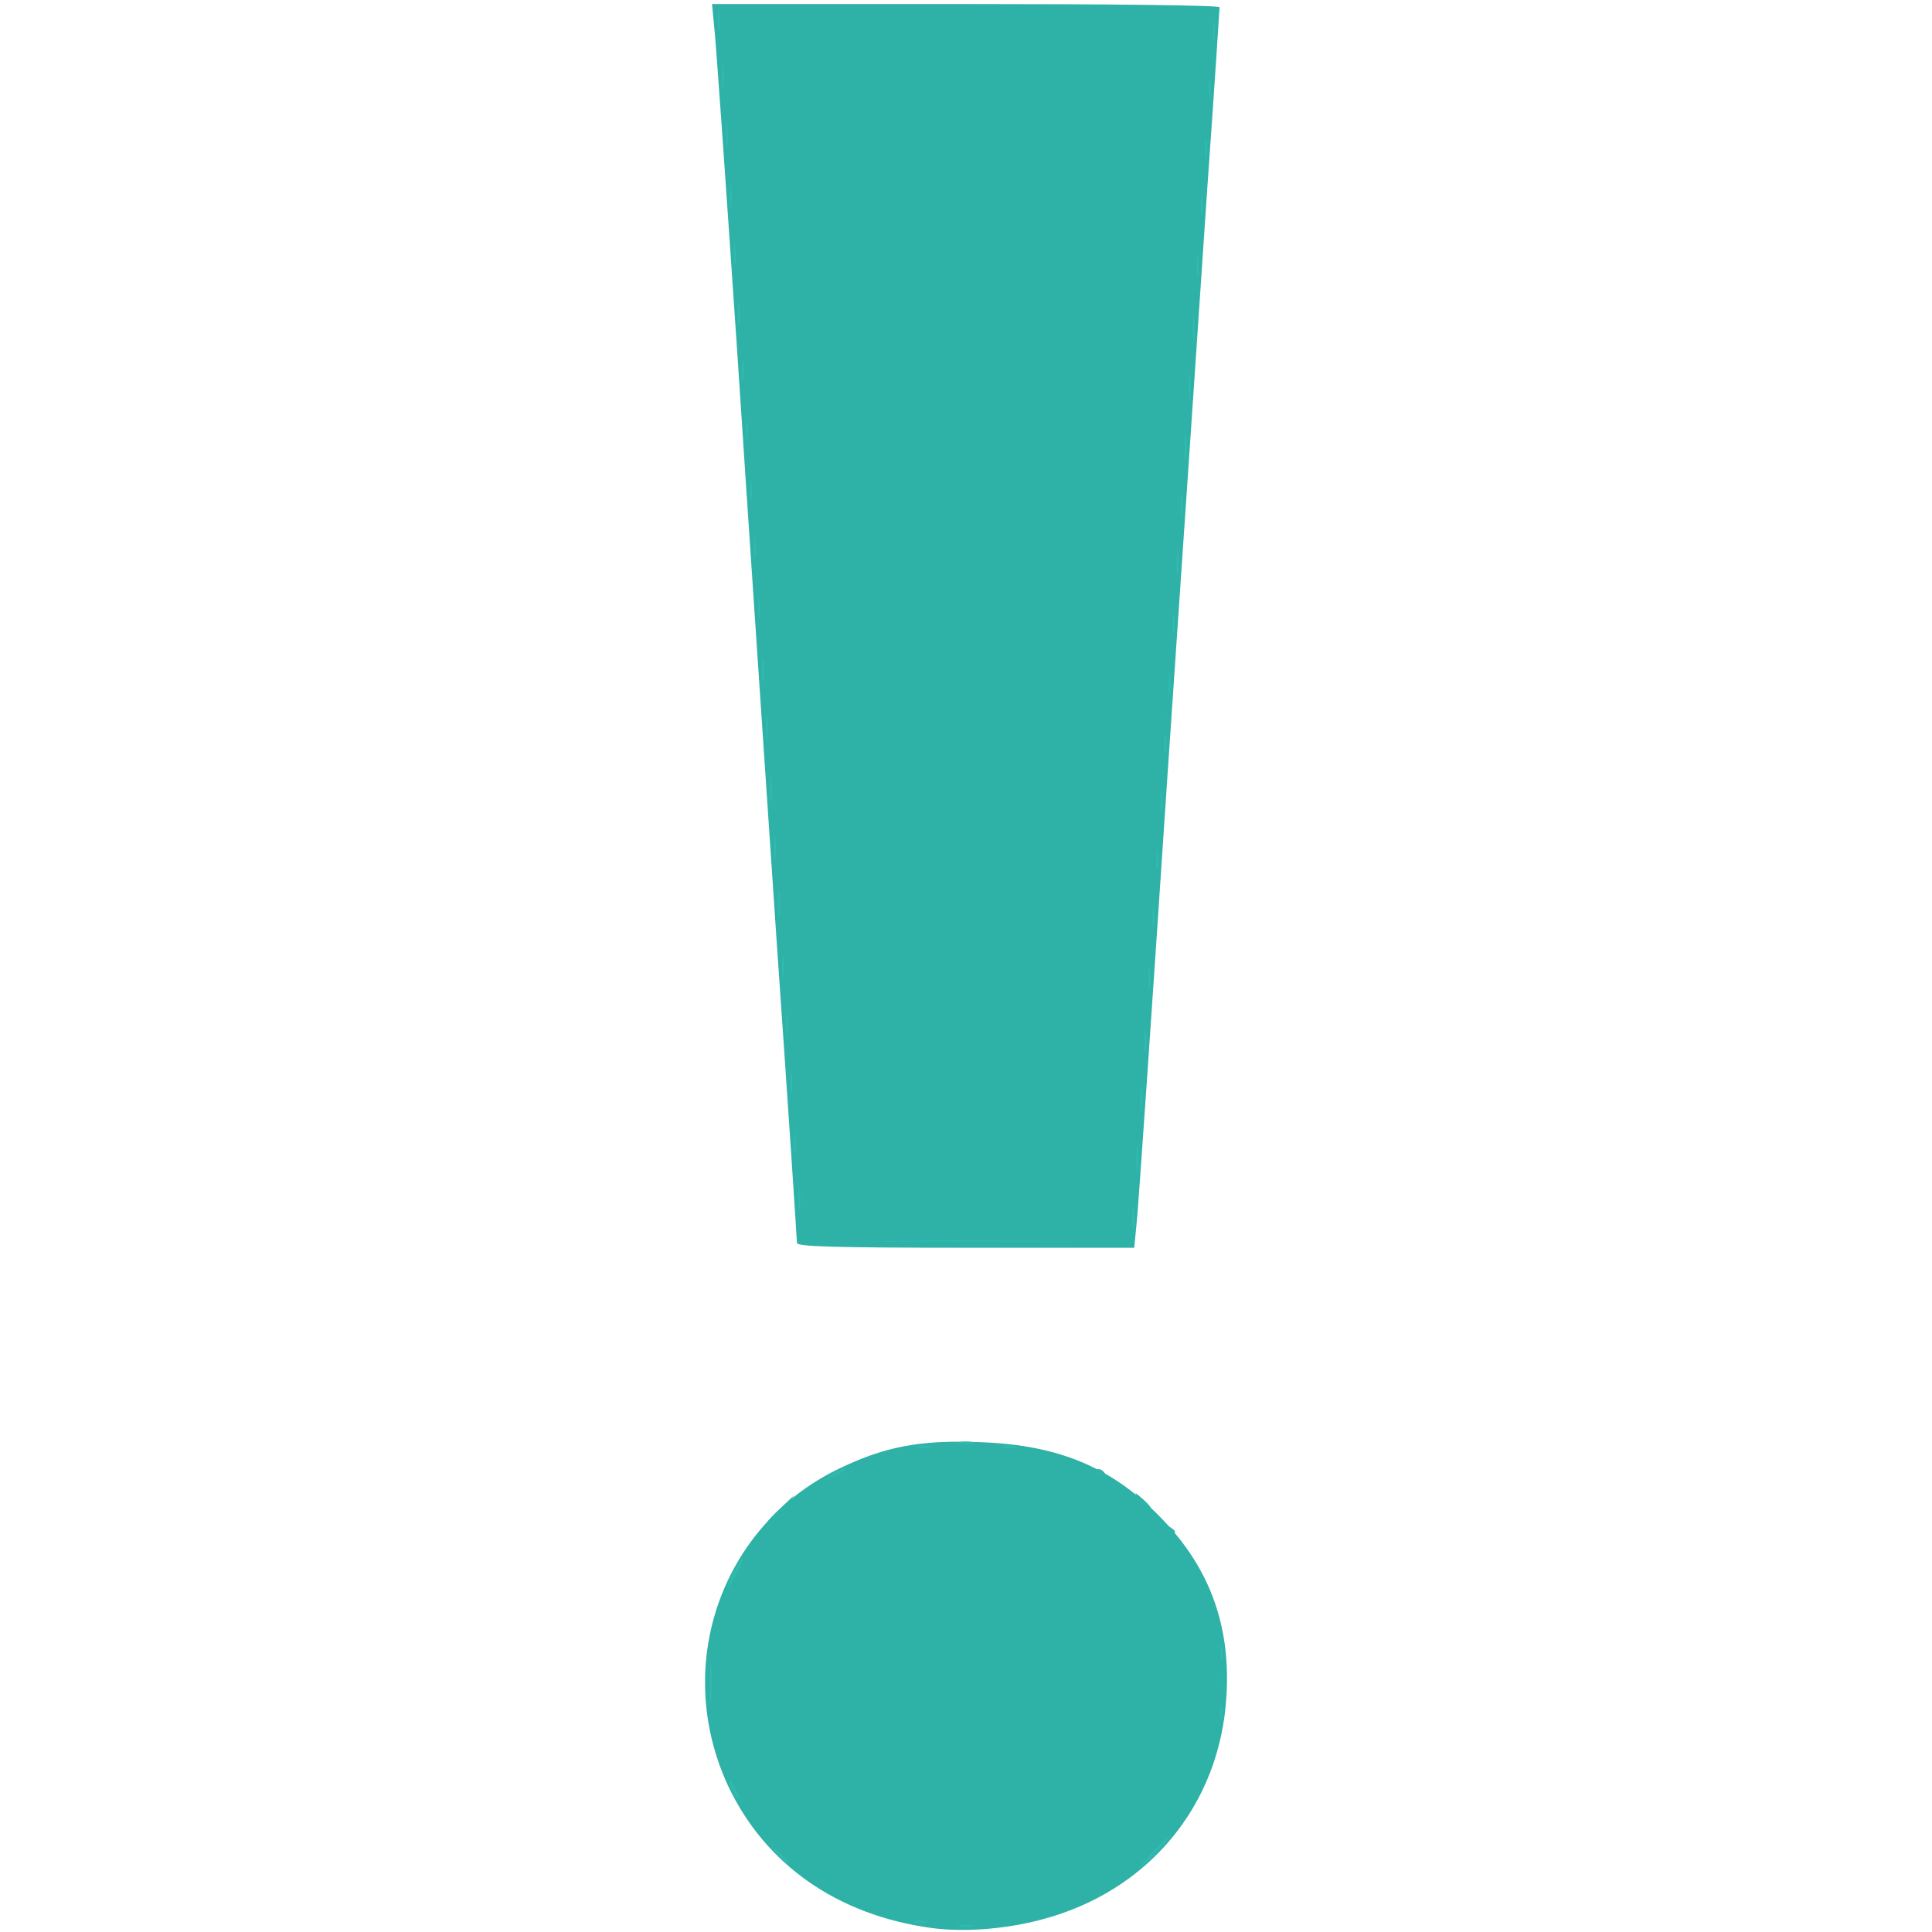
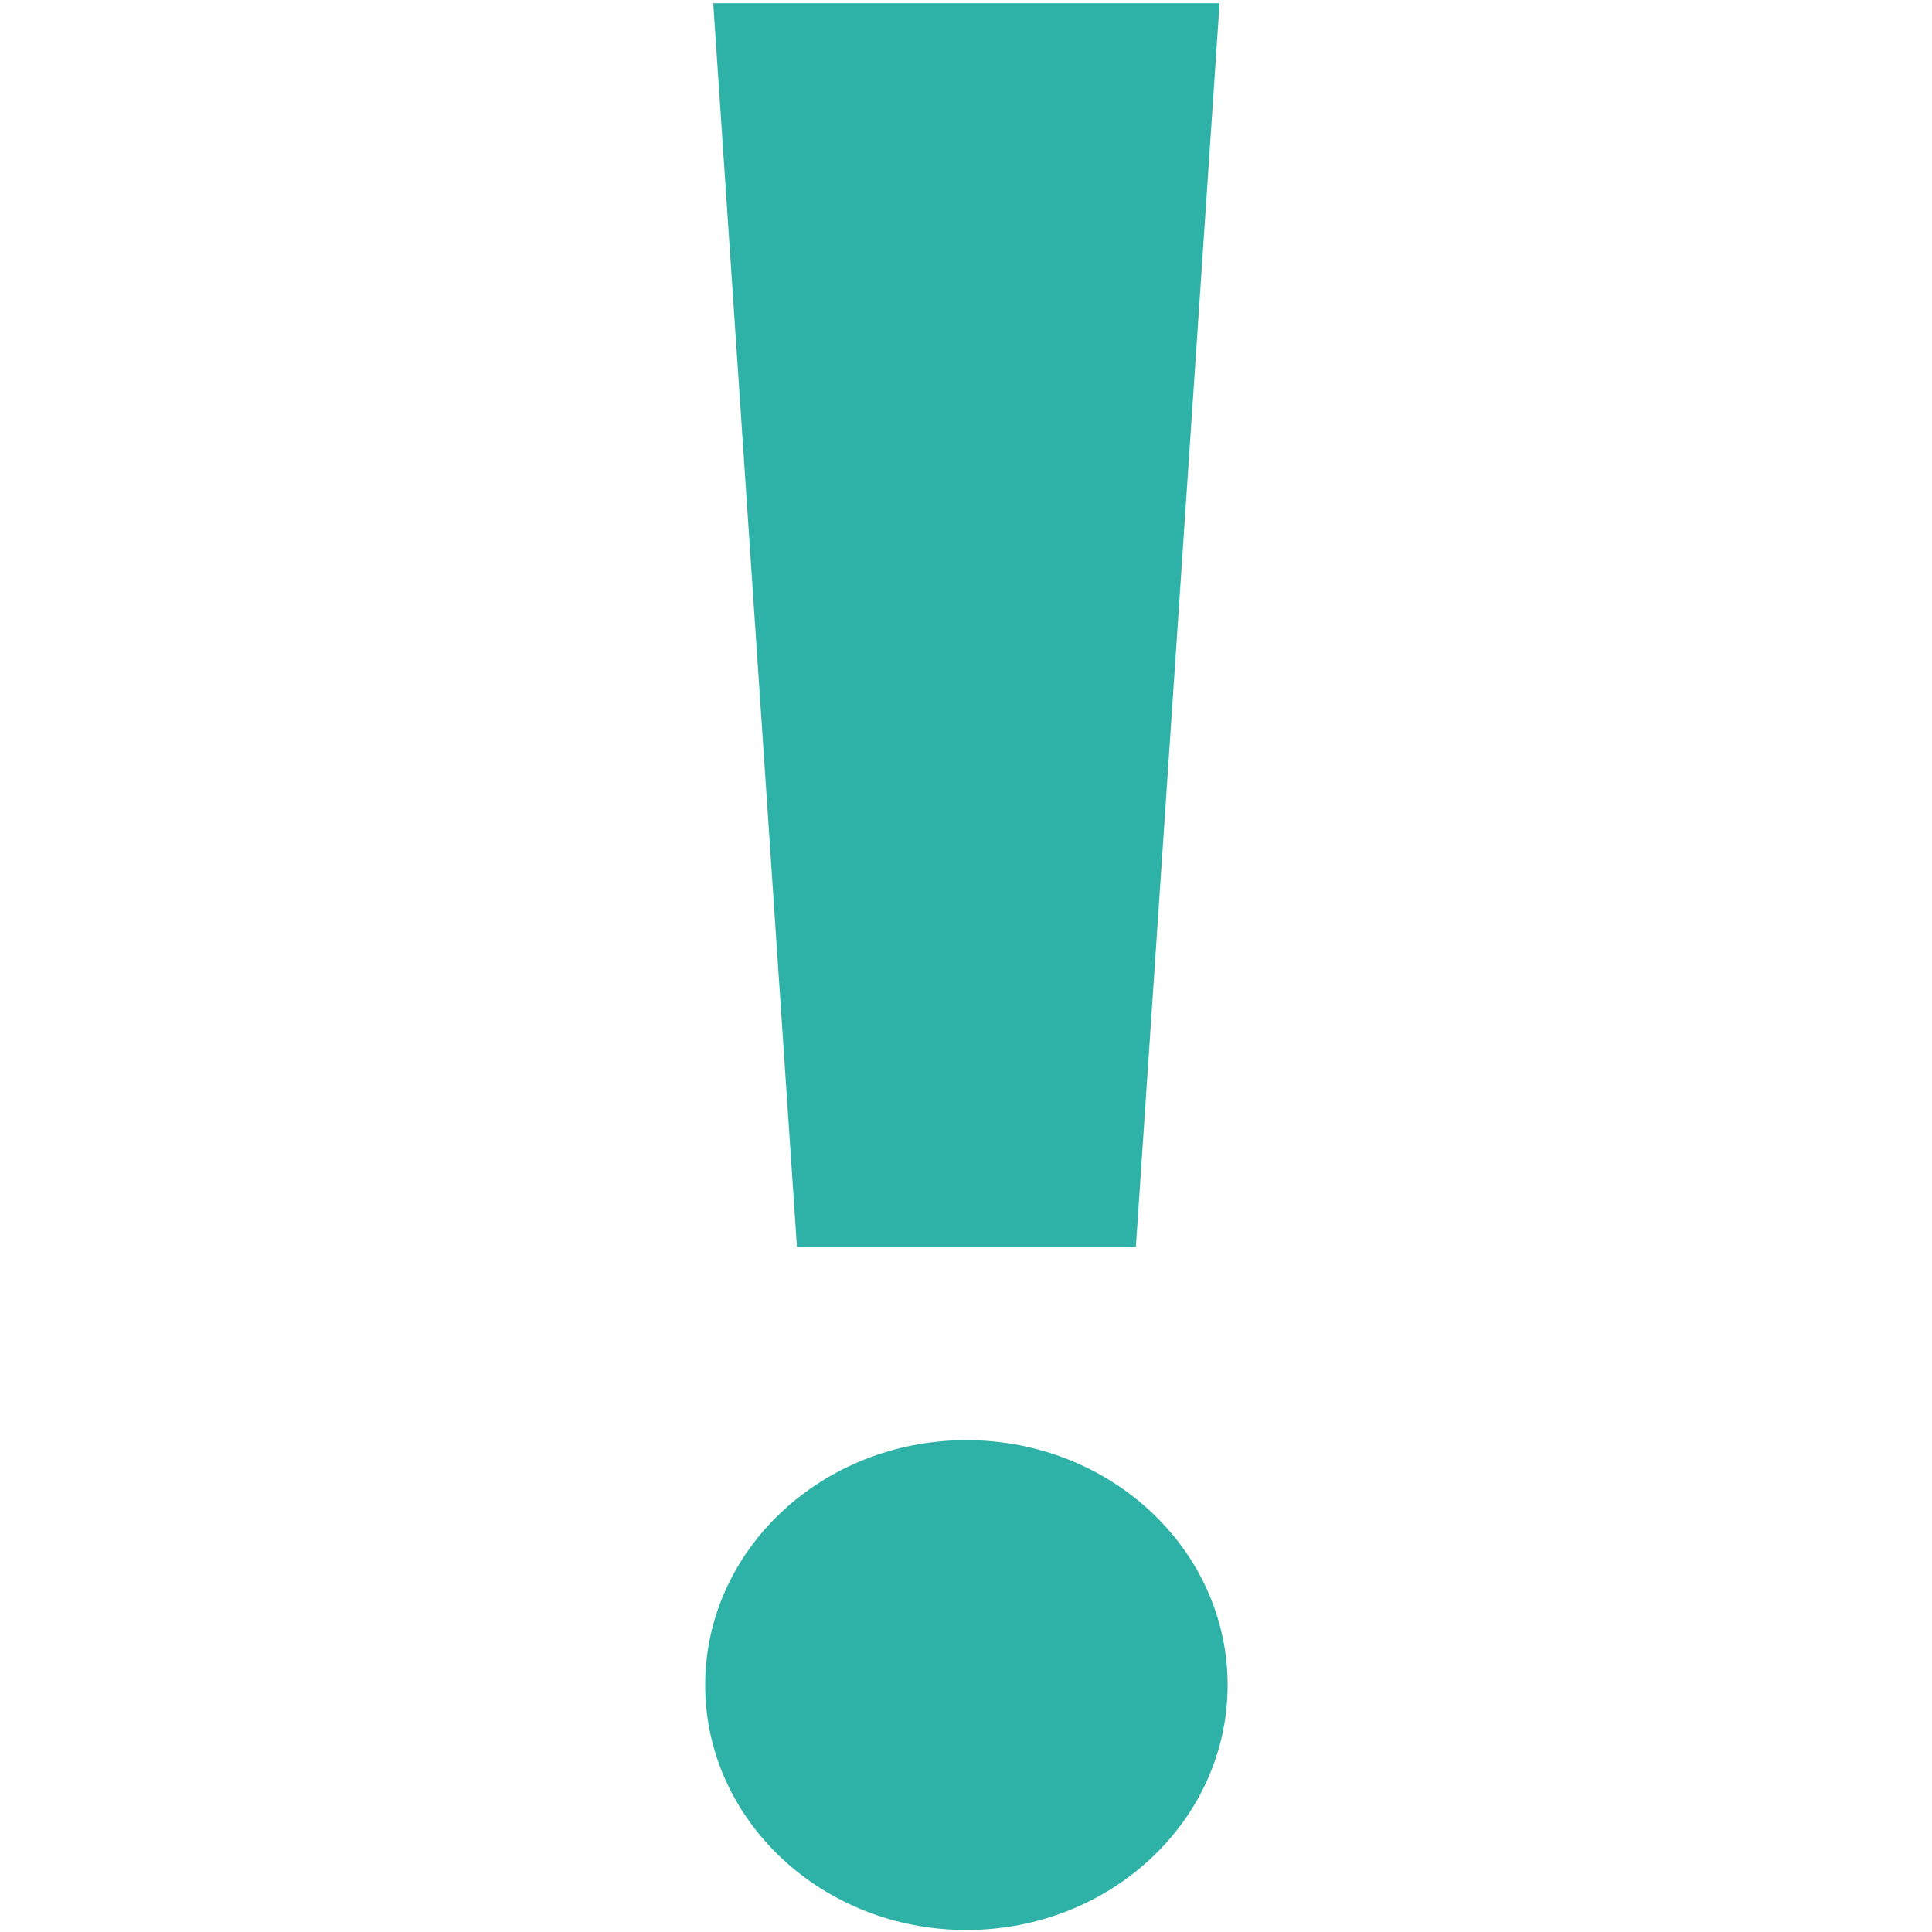
- <svg xmlns="http://www.w3.org/2000/svg" width="480" height="480" viewBox="0 0 480 480">
-   <path fill="#2eb1a7" d="M231.4 479.0C208.0 475.8 190.1 463.2 180.9 443.7C167.1 414.0 179.0 379.4 208.0 365.1C219.7 359.4 228.5 357.7 243.5 358.3C263.4 359.0 276.9 364.8 289.2 377.9C300.7 390.0 305.8 404.2 304.7 421.5C303.1 448.4 285.4 469.9 258.8 476.9C249.8 479.3 239.5 480.1 231.4 479.0ZM198.0 308.8C198.0 308.1 195.8 274.6 193.0 234.5C190.3 194.3 185.8 127.8 183.1 86.5C180.3 45.2 177.8 9.1 177.4 6.3L176.9 1.0L239.9 1.0C274.6 1.0 303.0 1.3 303.0 1.8C303.0 2.2 301.7 22.1 300.0 46.0C298.4 69.9 293.9 136.3 290.0 193.5C286.2 250.7 282.8 300.3 282.4 303.8L281.8 310.0L239.9 310.0C207.1 310.0 198.0 309.7 198.0 308.8Z" />
-   <path fill="#2eb3a9" d="M303.3 418.0C303.3 415.0 303.5 413.7 303.7 415.2C303.9 416.8 303.9 419.2 303.7 420.8C303.5 422.3 303.3 421.0 303.3 418.0ZM288.9 379.3C287.6 377.8 287.7 377.8 289.8 378.9C292.1 380.1 292.6 381.0 291.1 381.0C290.6 381.0 289.6 380.3 288.9 379.3ZM190.0 379.3C190.0 378.8 191.6 376.8 193.7 374.9L197.3 371.5L195.2 374.6C192.8 378.2 190.0 380.7 190.0 379.3ZM283.1 372.8C281.7 370.5 281.7 370.5 283.9 372.4C286.1 374.4 286.4 375.0 285.2 375.0C284.8 375.0 283.9 374.0 283.1 372.8ZM274.0 367.1C274.0 366.4 273.6 366.2 273.0 366.5C272.4 366.8 272.0 366.6 272.0 366.1C272.0 365.5 272.4 365.0 272.9 365.0C274.2 365.0 275.4 367.0 274.6 367.7C274.3 368.1 274.0 367.8 274.0 367.1ZM289.2 178.5C289.2 176.8 289.4 176.3 289.7 177.3C289.9 178.2 289.9 179.6 289.7 180.3C289.4 180.9 289.2 180.2 289.2 178.5Z" />
-   <path fill="#30b9af" d="M238.2 478.3C239.2 478.1 240.8 478.1 241.8 478.3C242.7 478.6 241.9 478.8 240.0 478.8C238.1 478.8 237.3 478.6 238.2 478.3ZM227.3 477.3C228.2 477.1 229.6 477.1 230.3 477.3C230.9 477.6 230.2 477.8 228.5 477.8C226.8 477.8 226.3 477.6 227.3 477.3ZM286.5 460.0C288.6 457.8 290.6 456.0 290.9 456.0C291.2 456.0 289.6 457.8 287.5 460.0C285.4 462.2 283.4 464.0 283.1 464.0C282.8 464.0 284.4 462.2 286.5 460.0ZM192.9 460.2L190.5 457.5L193.2 459.9C195.8 462.2 196.5 463.0 195.7 463.0C195.5 463.0 194.3 461.8 192.9 460.2ZM182.0 444.9C181.3 443.8 181.0 442.6 181.3 442.4C181.5 442.2 182.2 443.1 182.8 444.5C184.2 447.5 183.5 447.8 182.0 444.9ZM303.2 425.5C303.2 423.9 303.4 423.3 303.7 424.3C303.9 425.2 303.9 426.6 303.7 427.3C303.4 427.9 303.2 427.1 303.2 425.5ZM176.3 418.0C176.3 413.3 176.5 411.4 176.7 413.8C176.9 416.1 176.9 419.9 176.7 422.2C176.5 424.6 176.3 422.7 176.3 418.0ZM303.2 410.5C303.2 408.9 303.4 408.3 303.7 409.3C303.9 410.2 303.9 411.6 303.7 412.3C303.4 412.9 303.2 412.1 303.2 410.5ZM181.0 393.6C181.0 392.5 184.0 387.0 184.6 387.0C184.8 387.0 184.3 388.5 183.4 390.2C181.5 393.9 181.0 394.7 181.0 393.6ZM206.4 366.6C207.5 365.7 208.8 365.0 209.4 365.0C210.6 365.0 210.1 365.5 207.0 366.9C204.6 368.0 204.6 368.0 206.4 366.6ZM228.3 359.3C229.2 359.1 230.6 359.1 231.3 359.3C231.9 359.6 231.2 359.8 229.5 359.8C227.8 359.8 227.3 359.6 228.3 359.3ZM249.3 359.3C250.2 359.1 251.6 359.1 252.3 359.3C252.9 359.6 252.2 359.8 250.5 359.8C248.8 359.8 248.3 359.6 249.3 359.3ZM238.2 358.3C239.2 358.1 240.8 358.1 241.8 358.3C242.7 358.6 241.9 358.8 240.0 358.8C238.1 358.8 237.3 358.6 238.2 358.3ZM219.3 308.3C230.7 308.1 249.3 308.1 260.8 308.3C272.2 308.4 262.8 308.5 240.0 308.5C217.2 308.5 207.8 308.4 219.3 308.3ZM281.3 302.5C281.3 299.8 281.5 298.7 281.7 300.3C281.9 301.8 281.9 304.0 281.7 305.3C281.5 306.5 281.3 305.2 281.3 302.5ZM198.3 298.0C198.3 295.5 198.5 294.5 198.7 295.8C198.9 297.0 198.9 299.0 198.7 300.2C198.5 301.5 198.3 300.5 198.3 298.0ZM282.3 288.0C282.3 285.0 282.5 283.7 282.7 285.2C282.9 286.8 282.9 289.2 282.7 290.8C282.5 292.3 282.3 291.0 282.3 288.0ZM197.3 284.0C197.3 281.5 197.5 280.5 197.7 281.8C197.9 283.0 197.9 285.0 197.7 286.2C197.5 287.5 197.3 286.5 197.3 284.0ZM283.3 273.0C283.3 270.0 283.5 268.7 283.7 270.2C283.9 271.8 283.9 274.2 283.7 275.8C283.5 277.3 283.3 276.0 283.3 273.0ZM196.3 269.0C196.3 266.5 196.5 265.5 196.7 266.8C196.9 268.0 196.9 270.0 196.7 271.2C196.5 272.5 196.3 271.5 196.3 269.0ZM284.3 258.5C284.3 255.8 284.5 254.7 284.7 256.3C284.9 257.8 284.9 260.0 284.7 261.3C284.5 262.5 284.3 261.2 284.3 258.5ZM195.3 254.5C195.3 251.8 195.5 250.7 195.7 252.3C195.9 253.8 195.9 256.0 195.7 257.3C195.5 258.5 195.3 257.2 195.3 254.5ZM285.3 243.0C285.3 240.5 285.5 239.5 285.7 240.8C285.9 242.0 285.9 244.0 285.7 245.2C285.5 246.5 285.3 245.5 285.3 243.0ZM194.3 240.0C194.3 237.5 194.5 236.5 194.7 237.8C194.9 239.0 194.9 241.0 194.7 242.2C194.5 243.5 194.3 242.5 194.3 240.0ZM286.3 228.0C286.3 225.5 286.5 224.5 286.7 225.8C286.9 227.0 286.9 229.0 286.7 230.2C286.5 231.5 286.3 230.5 286.3 228.0ZM193.3 224.5C193.3 221.8 193.5 220.7 193.7 222.3C193.9 223.8 193.9 226.0 193.7 227.3C193.5 228.5 193.3 227.2 193.3 224.5ZM287.3 213.5C287.3 211.3 287.5 210.5 287.7 211.8C287.9 213.0 287.9 214.8 287.7 215.8C287.4 216.7 287.2 215.7 287.3 213.5ZM192.3 210.5C192.3 207.8 192.5 206.7 192.7 208.3C192.9 209.8 192.9 212.0 192.7 213.3C192.5 214.5 192.3 213.2 192.3 210.5ZM288.3 199.0C288.3 196.5 288.5 195.5 288.7 196.8C288.9 198.0 288.9 200.0 288.7 201.2C288.5 202.5 288.3 201.5 288.3 199.0ZM191.3 196.0C191.3 193.0 191.5 191.7 191.7 193.2C191.9 194.8 191.9 197.2 191.7 198.8C191.5 200.3 191.3 199.0 191.3 196.0ZM289.3 184.5C289.3 182.3 289.5 181.5 289.7 182.8C289.9 184.0 289.9 185.8 289.7 186.8C289.4 187.7 289.2 186.7 289.3 184.5ZM190.3 181.0C190.3 178.0 190.5 176.7 190.7 178.2C190.9 179.8 190.9 182.2 190.7 183.8C190.5 185.3 190.3 184.0 190.3 181.0ZM290.3 170.0C290.3 167.5 290.5 166.5 290.7 167.8C290.9 169.0 290.9 171.0 290.7 172.2C290.5 173.5 290.3 172.5 290.3 170.0ZM189.3 166.5C189.3 163.8 189.5 162.7 189.7 164.3C189.9 165.8 189.9 168.0 189.7 169.3C189.5 170.5 189.3 169.2 189.3 166.5ZM291.3 155.0C291.3 152.5 291.5 151.5 291.7 152.8C291.9 154.0 291.9 156.0 291.7 157.2C291.5 158.5 291.3 157.5 291.3 155.0ZM188.3 151.0C188.3 148.5 188.5 147.5 188.7 148.8C188.9 150.0 188.9 152.0 188.7 153.2C188.5 154.5 188.3 153.5 188.3 151.0ZM292.3 140.0C292.3 137.5 292.5 136.5 292.7 137.8C292.9 139.0 292.9 141.0 292.7 142.2C292.5 143.5 292.3 142.5 292.3 140.0ZM187.3 136.0C187.3 133.5 187.5 132.5 187.7 133.8C187.9 135.0 187.9 137.0 187.7 138.2C187.5 139.5 187.3 138.5 187.3 136.0ZM293.3 125.5C293.3 122.8 293.5 121.7 293.7 123.3C293.9 124.8 293.9 127.0 293.7 128.3C293.5 129.5 293.3 128.2 293.3 125.5ZM186.3 122.0C186.3 119.5 186.5 118.5 186.7 119.8C186.9 121.0 186.9 123.0 186.7 124.2C186.5 125.5 186.3 124.5 186.3 122.0ZM294.3 111.0C294.3 108.0 294.5 106.7 294.7 108.2C294.9 109.8 294.9 112.2 294.7 113.8C294.5 115.3 294.3 114.0 294.3 111.0ZM185.3 107.0C185.3 104.5 185.5 103.5 185.7 104.8C185.9 106.0 185.9 108.0 185.7 109.2C185.5 110.5 185.3 109.5 185.3 107.0ZM295.3 96.0C295.3 93.0 295.5 91.7 295.7 93.2C295.9 94.8 295.9 97.2 295.7 98.8C295.5 100.3 295.3 99.0 295.3 96.0ZM184.3 92.0C184.3 89.5 184.5 88.5 184.7 89.8C184.9 91.0 184.9 93.0 184.7 94.2C184.5 95.5 184.3 94.5 184.3 92.0ZM296.3 81.5C296.3 78.8 296.5 77.7 296.7 79.3C296.9 80.8 296.9 83.0 296.7 84.3C296.5 85.5 296.3 84.2 296.3 81.5ZM183.3 78.0C183.3 75.5 183.5 74.5 183.7 75.8C183.9 77.0 183.9 79.0 183.7 80.2C183.5 81.5 183.3 80.5 183.3 78.0ZM297.3 66.0C297.3 63.5 297.5 62.5 297.7 63.8C297.9 65.0 297.9 67.0 297.7 68.2C297.5 69.5 297.3 68.5 297.3 66.0ZM182.3 63.0C182.3 60.5 182.5 59.5 182.7 60.8C182.9 62.0 182.9 64.0 182.7 65.2C182.5 66.5 182.3 65.5 182.3 63.0ZM298.3 51.0C298.3 48.5 298.5 47.5 298.7 48.8C298.9 50.0 298.9 52.0 298.7 53.2C298.5 54.5 298.3 53.5 298.3 51.0ZM181.3 48.5C181.3 45.8 181.5 44.7 181.7 46.3C181.9 47.8 181.9 50.0 181.7 51.3C181.5 52.5 181.3 51.2 181.3 48.5ZM299.3 37.0C299.3 34.5 299.5 33.5 299.7 34.8C299.9 36.0 299.9 38.0 299.7 39.2C299.5 40.5 299.3 39.5 299.3 37.0ZM180.3 33.5C180.3 30.8 180.5 29.7 180.7 31.3C180.9 32.8 180.9 35.0 180.7 36.3C180.5 37.5 180.3 36.2 180.3 33.5ZM300.3 22.0C300.3 19.5 300.5 18.5 300.7 19.8C300.9 21.0 300.9 23.0 300.7 24.2C300.5 25.5 300.3 24.5 300.3 22.0ZM179.3 19.0C179.3 16.0 179.5 14.7 179.7 16.2C179.9 17.8 179.9 20.2 179.7 21.8C179.5 23.3 179.3 22.0 179.3 19.0ZM301.3 7.5C301.3 5.3 301.5 4.5 301.7 5.8C301.9 7.0 301.9 8.8 301.7 9.8C301.4 10.7 301.2 9.7 301.3 7.5ZM178.3 5.0C178.3 2.5 178.5 1.5 178.7 2.8C178.9 4.0 178.9 6.0 178.7 7.2C178.5 8.5 178.3 7.5 178.3 5.0Z" />
+ <svg xmlns="http://www.w3.org/2000/svg" width="480" height="480" viewBox="0 0 480 480" fill="#2eb1a7">
+   <path d="M177.2 0.8H303L282.2 309.8H198Z" />
+   <ellipse cx="240.1" cy="418.65" rx="64.9" ry="60.85" />
</svg>
